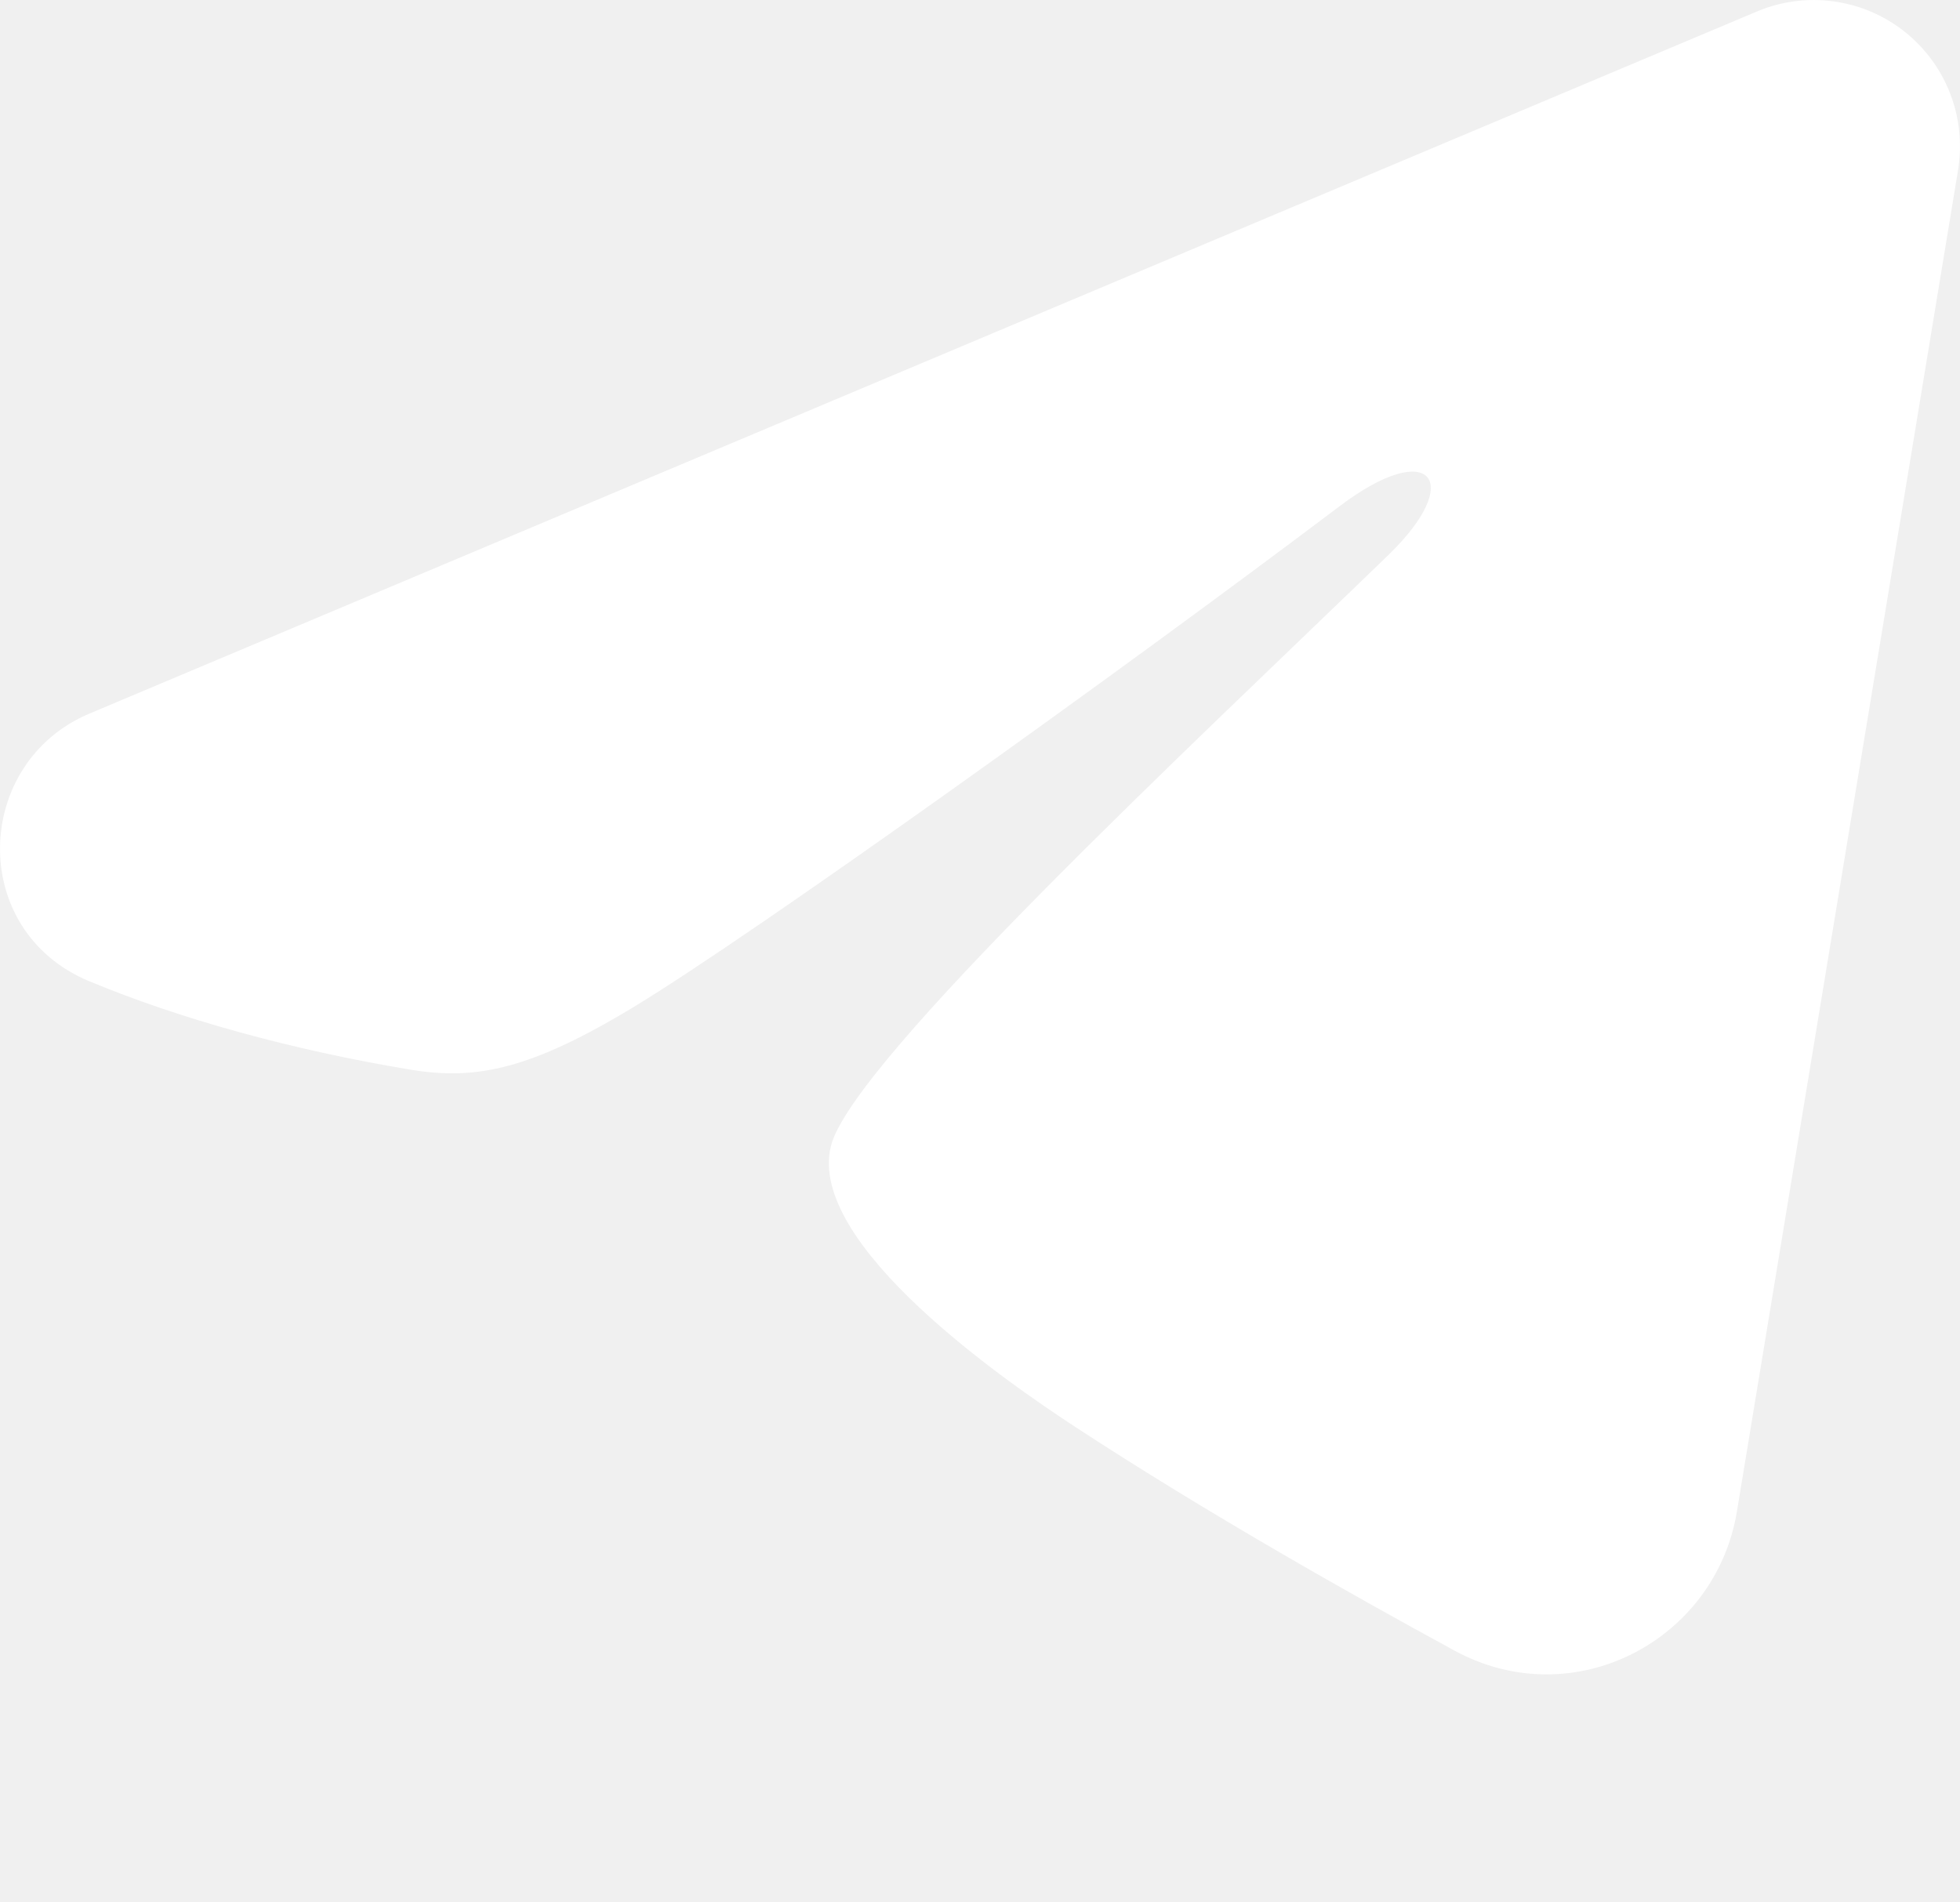
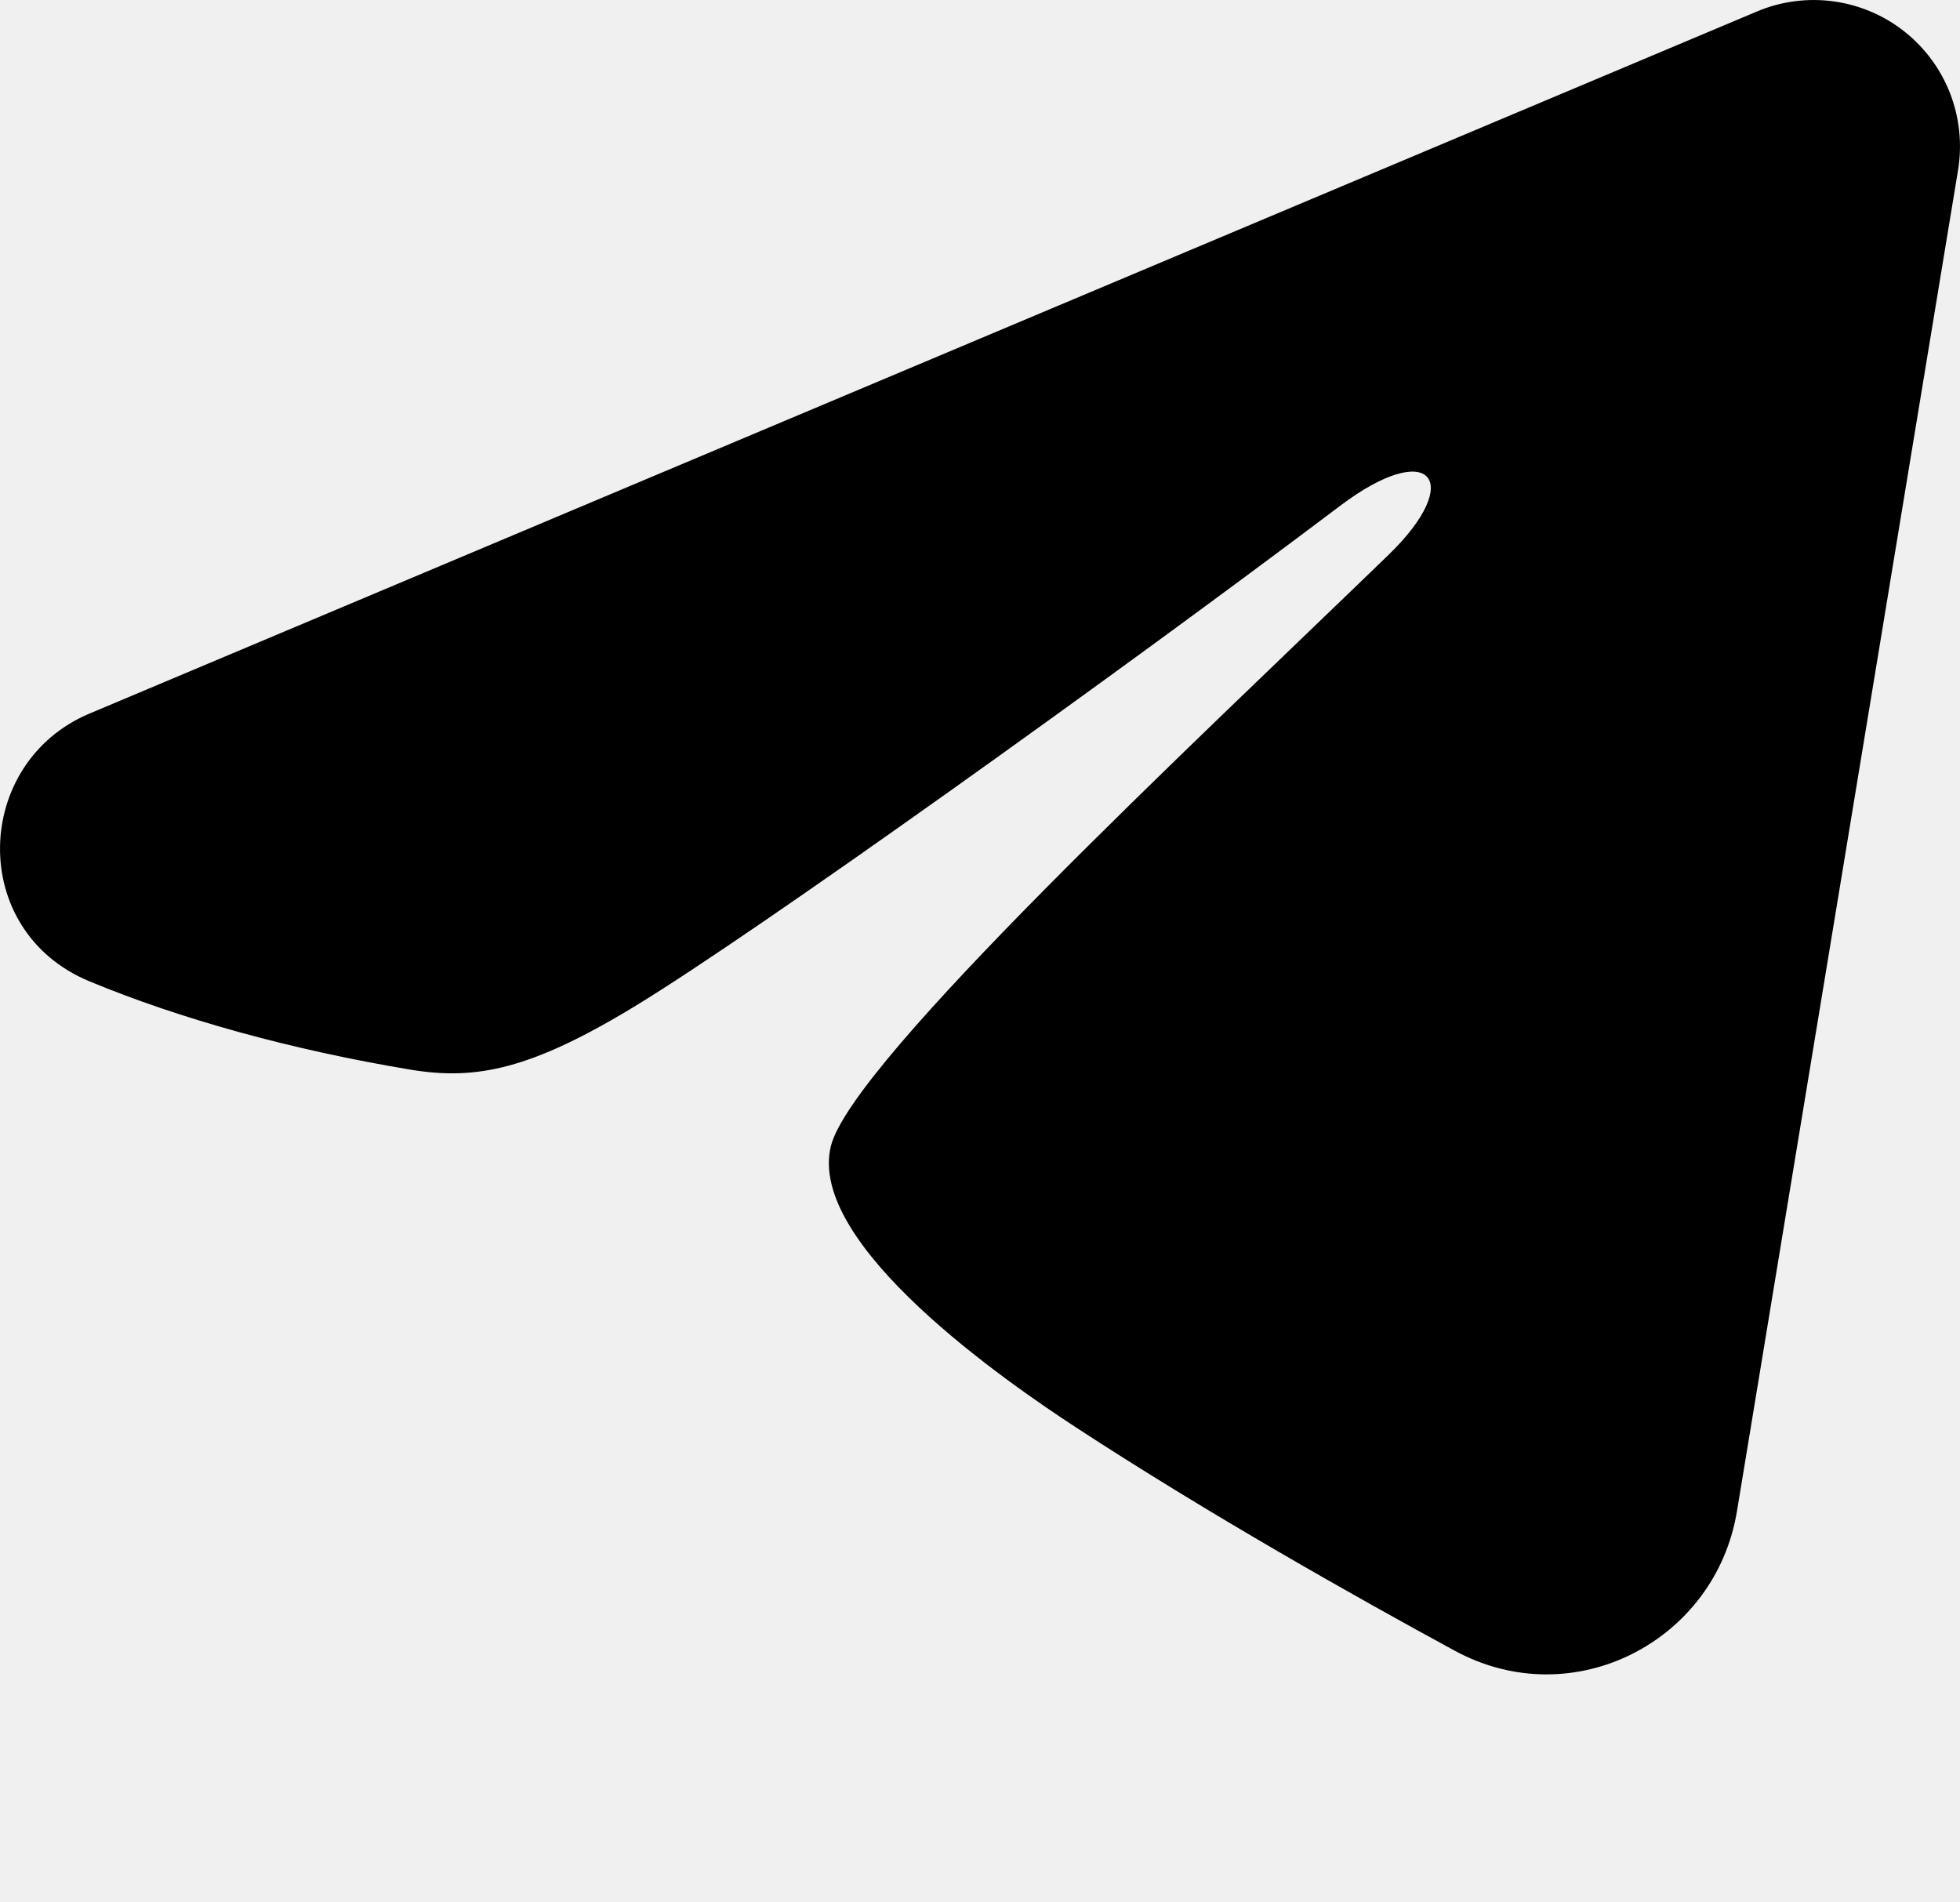
<svg xmlns="http://www.w3.org/2000/svg" preserveAspectRatio="none" overflow="visible" style="display: block;" width="33.498" height="32.503" viewBox="0 0 33.498 32.503" fill="none">
  <g id="Group">
    <g id="Vector">
</g>
-     <path id="Vector_2" fill-rule="evenodd" clip-rule="evenodd" d="M30.028 0.196C30.44 0.022 30.891 -0.037 31.334 0.023C31.776 0.083 32.195 0.26 32.546 0.537C32.897 0.814 33.167 1.179 33.329 1.596C33.49 2.013 33.537 2.465 33.465 2.906L29.685 25.834C29.318 28.046 26.892 29.314 24.863 28.212C23.167 27.291 20.647 25.871 18.38 24.389C17.247 23.647 13.775 21.272 14.202 19.582C14.568 18.137 20.402 12.707 23.735 9.479C25.043 8.211 24.447 7.479 22.902 8.646C19.065 11.542 12.905 15.947 10.868 17.187C9.072 18.281 8.135 18.467 7.015 18.281C4.972 17.941 3.077 17.414 1.53 16.772C-0.56 15.906 -0.458 13.032 1.528 12.196L30.028 0.196Z" fill="white" />
+     <path id="Vector_2" fill-rule="evenodd" clip-rule="evenodd" d="M30.028 0.196C30.44 0.022 30.891 -0.037 31.334 0.023C31.776 0.083 32.195 0.26 32.546 0.537C32.897 0.814 33.167 1.179 33.329 1.596C33.49 2.013 33.537 2.465 33.465 2.906L29.685 25.834C29.318 28.046 26.892 29.314 24.863 28.212C23.167 27.291 20.647 25.871 18.38 24.389C17.247 23.647 13.775 21.272 14.202 19.582C14.568 18.137 20.402 12.707 23.735 9.479C25.043 8.211 24.447 7.479 22.902 8.646C19.065 11.542 12.905 15.947 10.868 17.187C9.072 18.281 8.135 18.467 7.015 18.281C4.972 17.941 3.077 17.414 1.53 16.772C-0.56 15.906 -0.458 13.032 1.528 12.196L30.028 0.196Z" fill="currentColor" />
  </g>
</svg>
